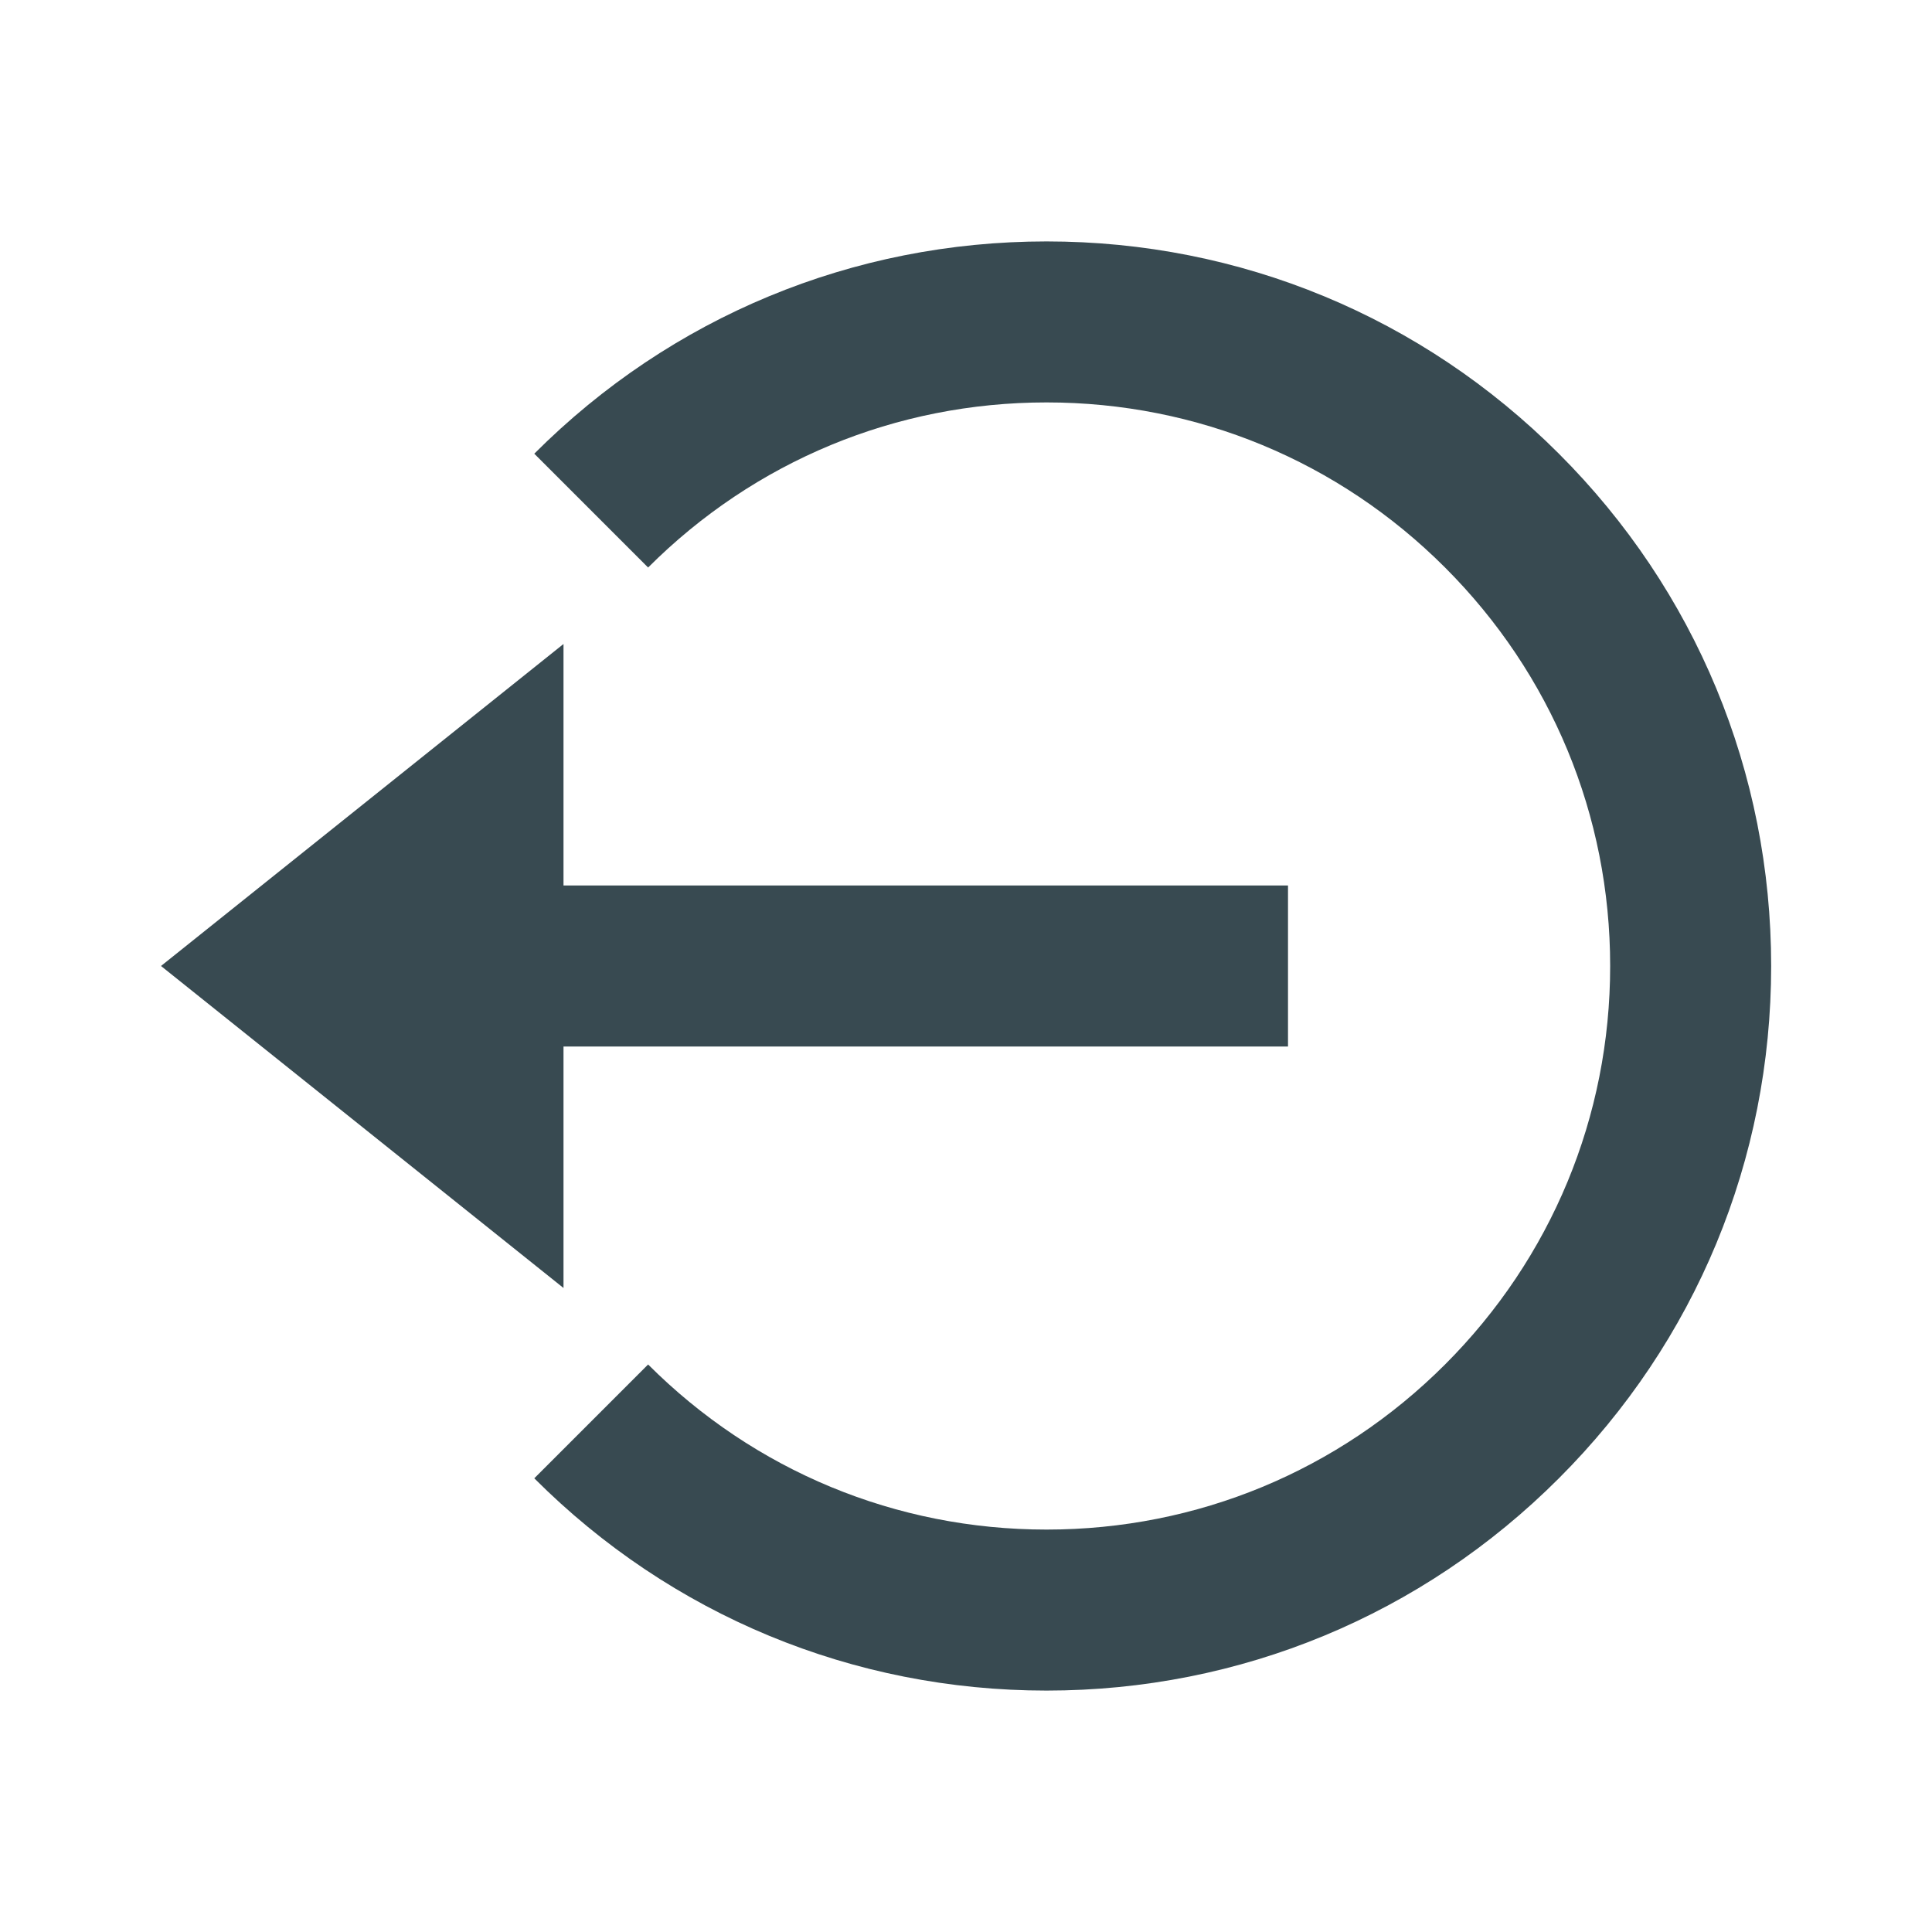
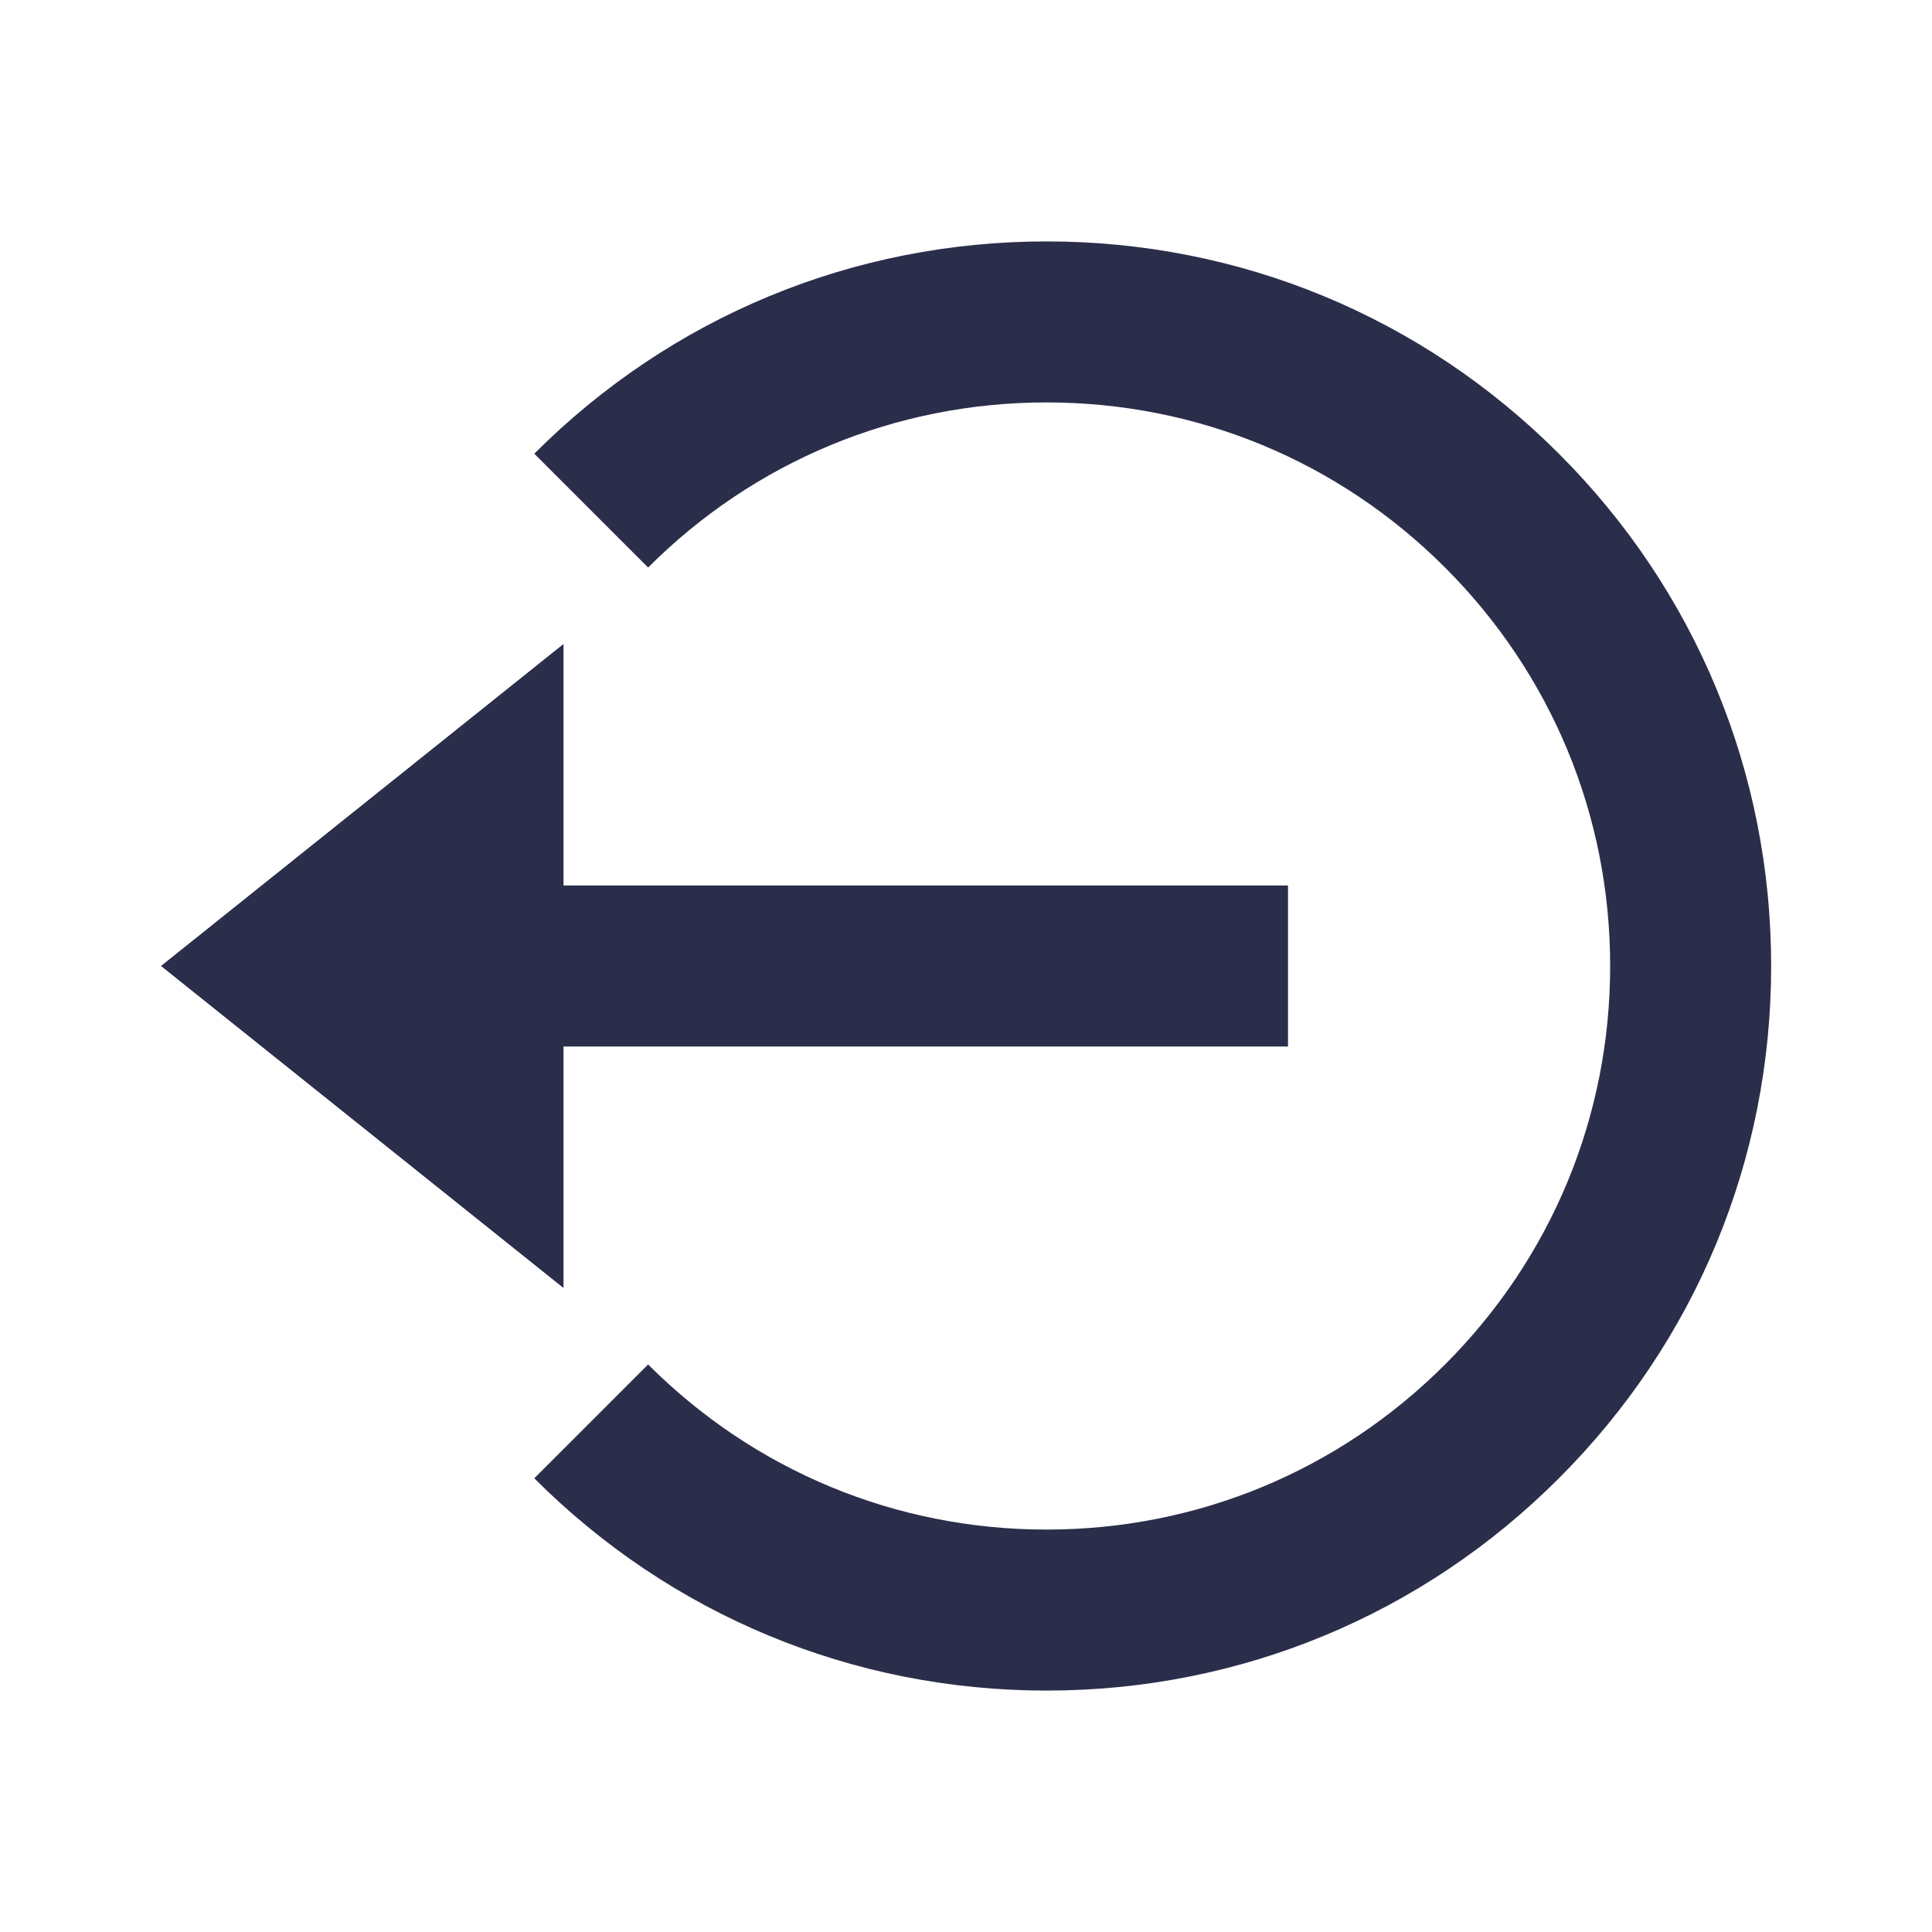
<svg xmlns="http://www.w3.org/2000/svg" width="24" height="24" fill="none" viewBox="0 0 24 24">
-   <path fill="#384A51" d="M2 12l5 4v-3h9v-2H7V8l-5 4z" />
-   <path fill="#384A51" d="M13.001 2.999c-2.405 0-4.665.937-6.364 2.637L8.051 7.05c1.322-1.322 3.08-2.051 4.95-2.051s3.628.729 4.95 2.051 2.051 3.08 2.051 4.95-.729 3.628-2.051 4.95-3.08 2.051-4.95 2.051-3.628-.729-4.95-2.051l-1.414 1.414c1.699 1.7 3.959 2.637 6.364 2.637s4.665-.937 6.364-2.637c1.7-1.699 2.637-3.959 2.637-6.364s-.937-4.665-2.637-6.364c-1.699-1.7-3.959-2.637-6.364-2.637z" />
+   <path fill="#2B2E4A" d="M2 12l5 4v-3h9v-2H7V8l-5 4z" />
+   <path fill="#2B2E4A" d="M13.001 2.999c-2.405 0-4.665.937-6.364 2.637L8.051 7.05c1.322-1.322 3.08-2.051 4.95-2.051s3.628.729 4.95 2.051 2.051 3.08 2.051 4.95-.729 3.628-2.051 4.95-3.08 2.051-4.95 2.051-3.628-.729-4.95-2.051l-1.414 1.414c1.699 1.7 3.959 2.637 6.364 2.637s4.665-.937 6.364-2.637c1.7-1.699 2.637-3.959 2.637-6.364s-.937-4.665-2.637-6.364c-1.699-1.7-3.959-2.637-6.364-2.637z" />
</svg>
